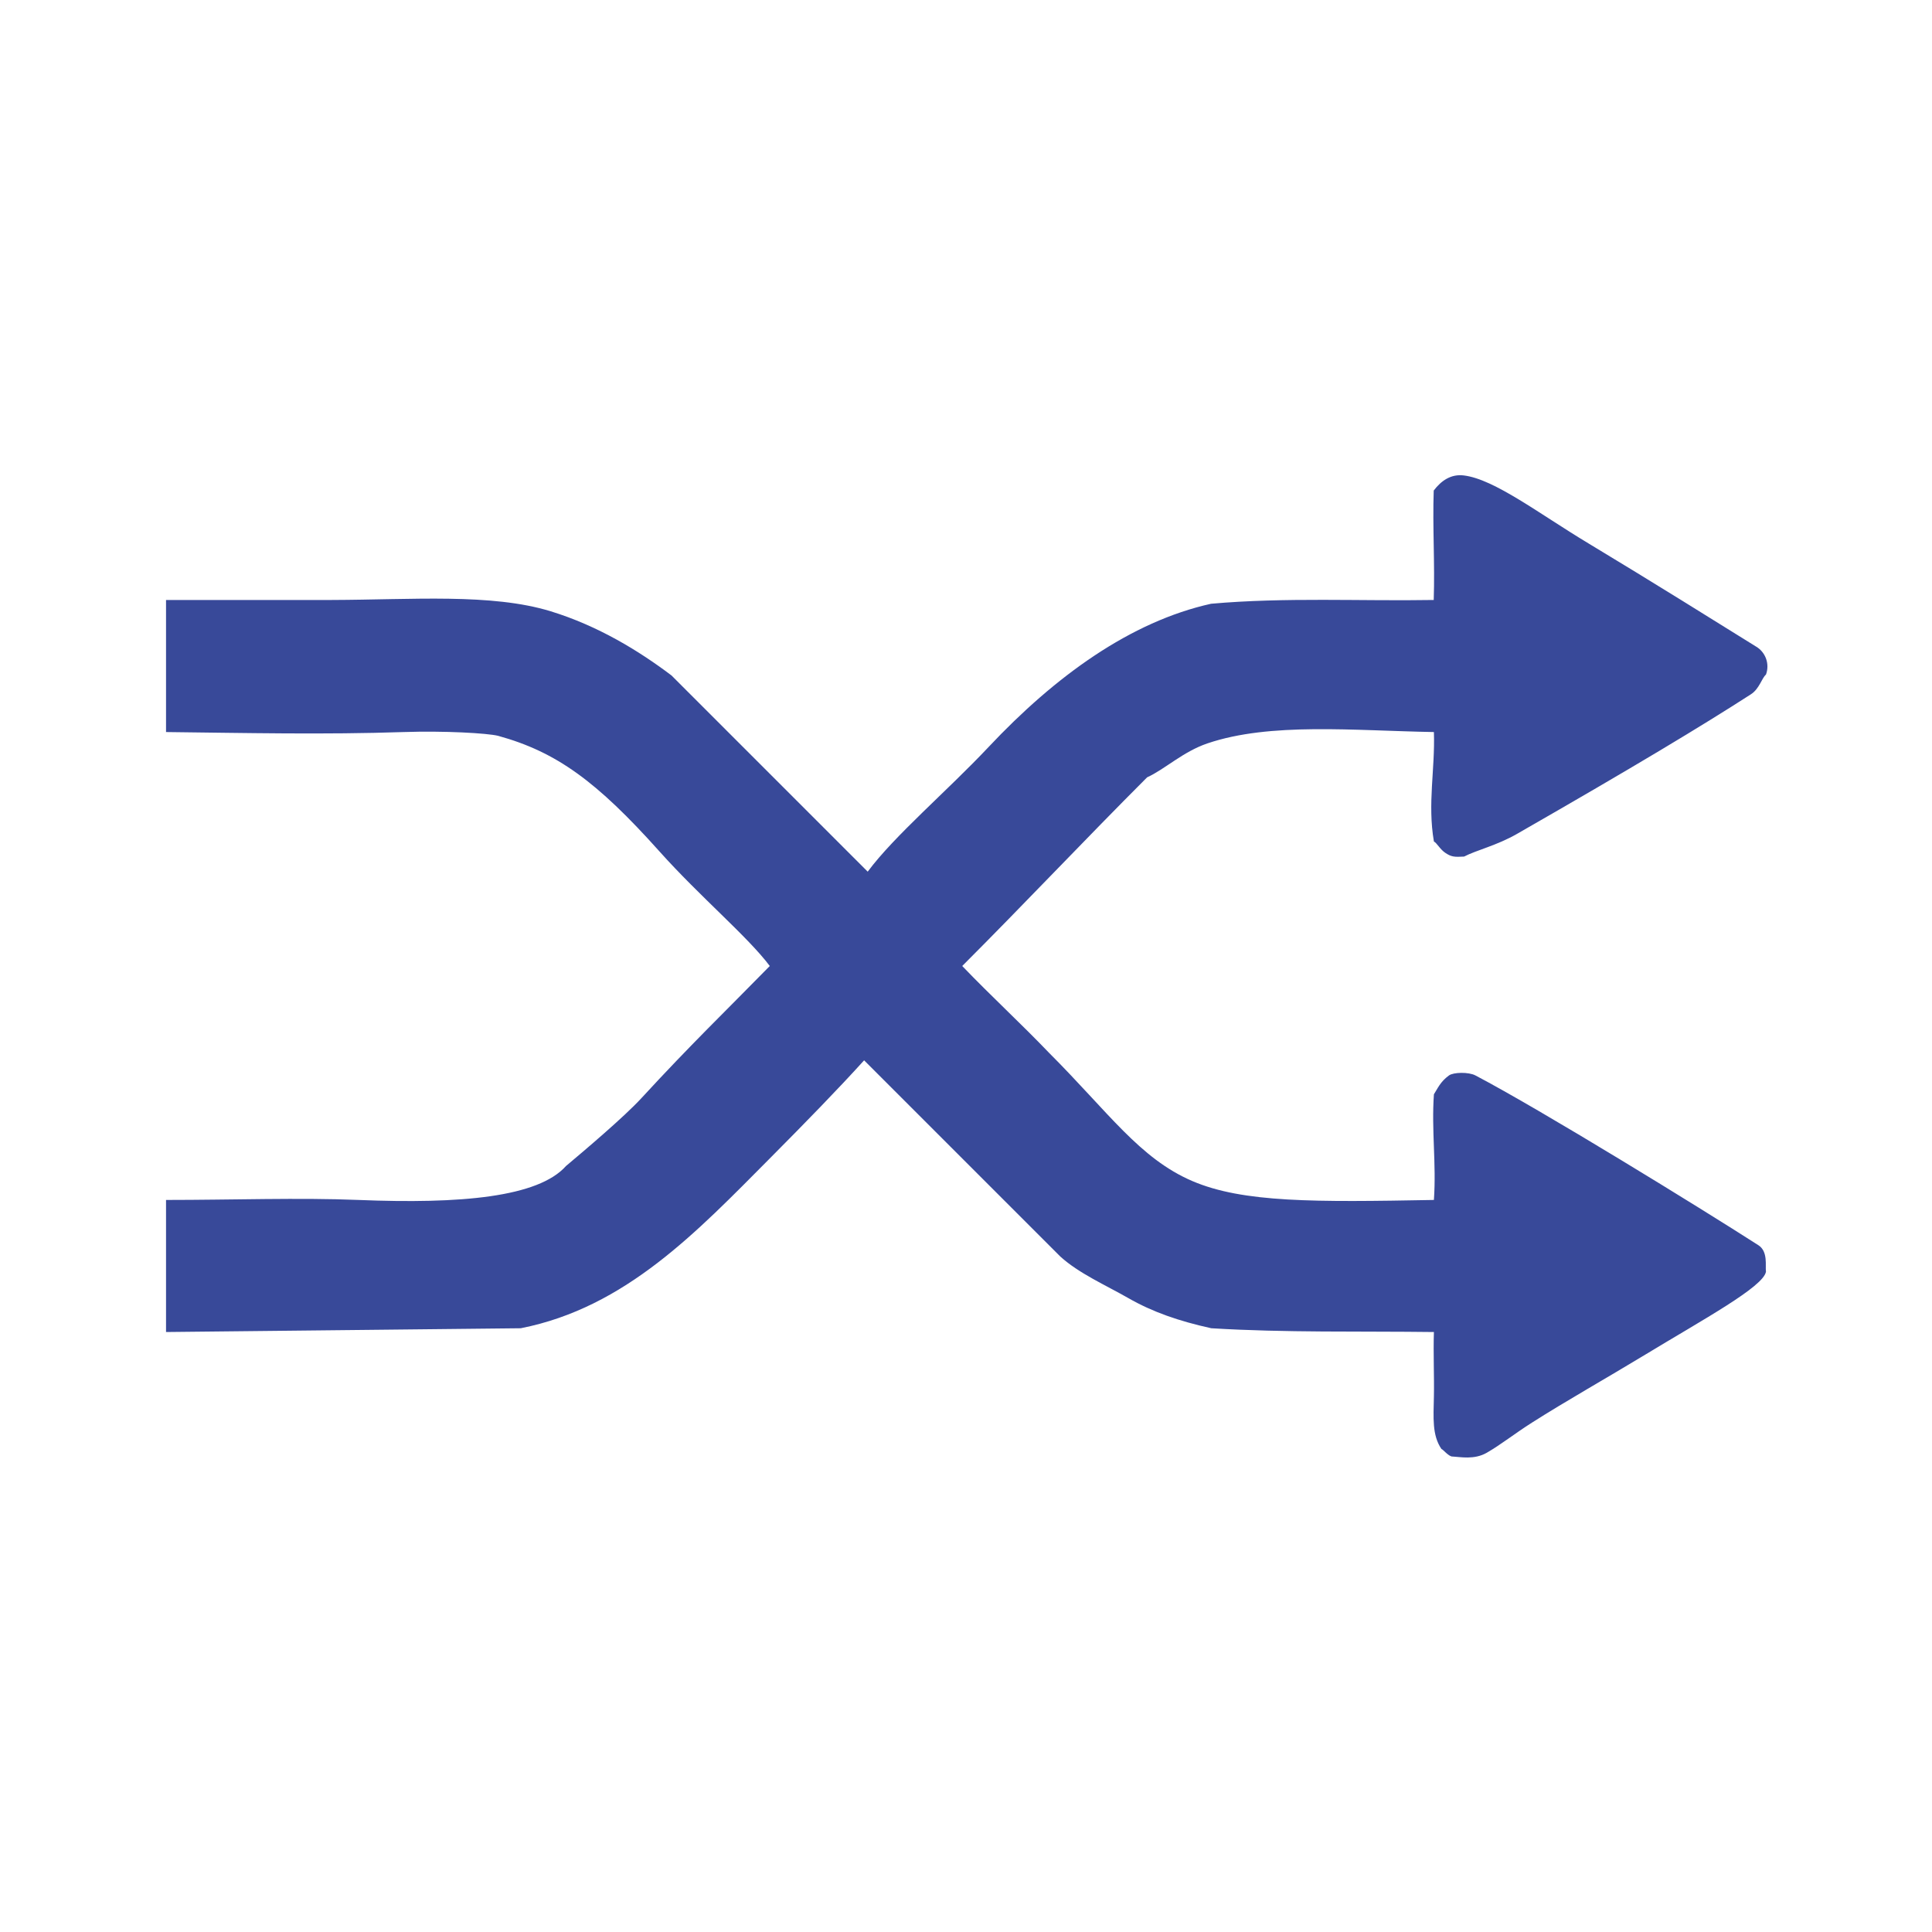
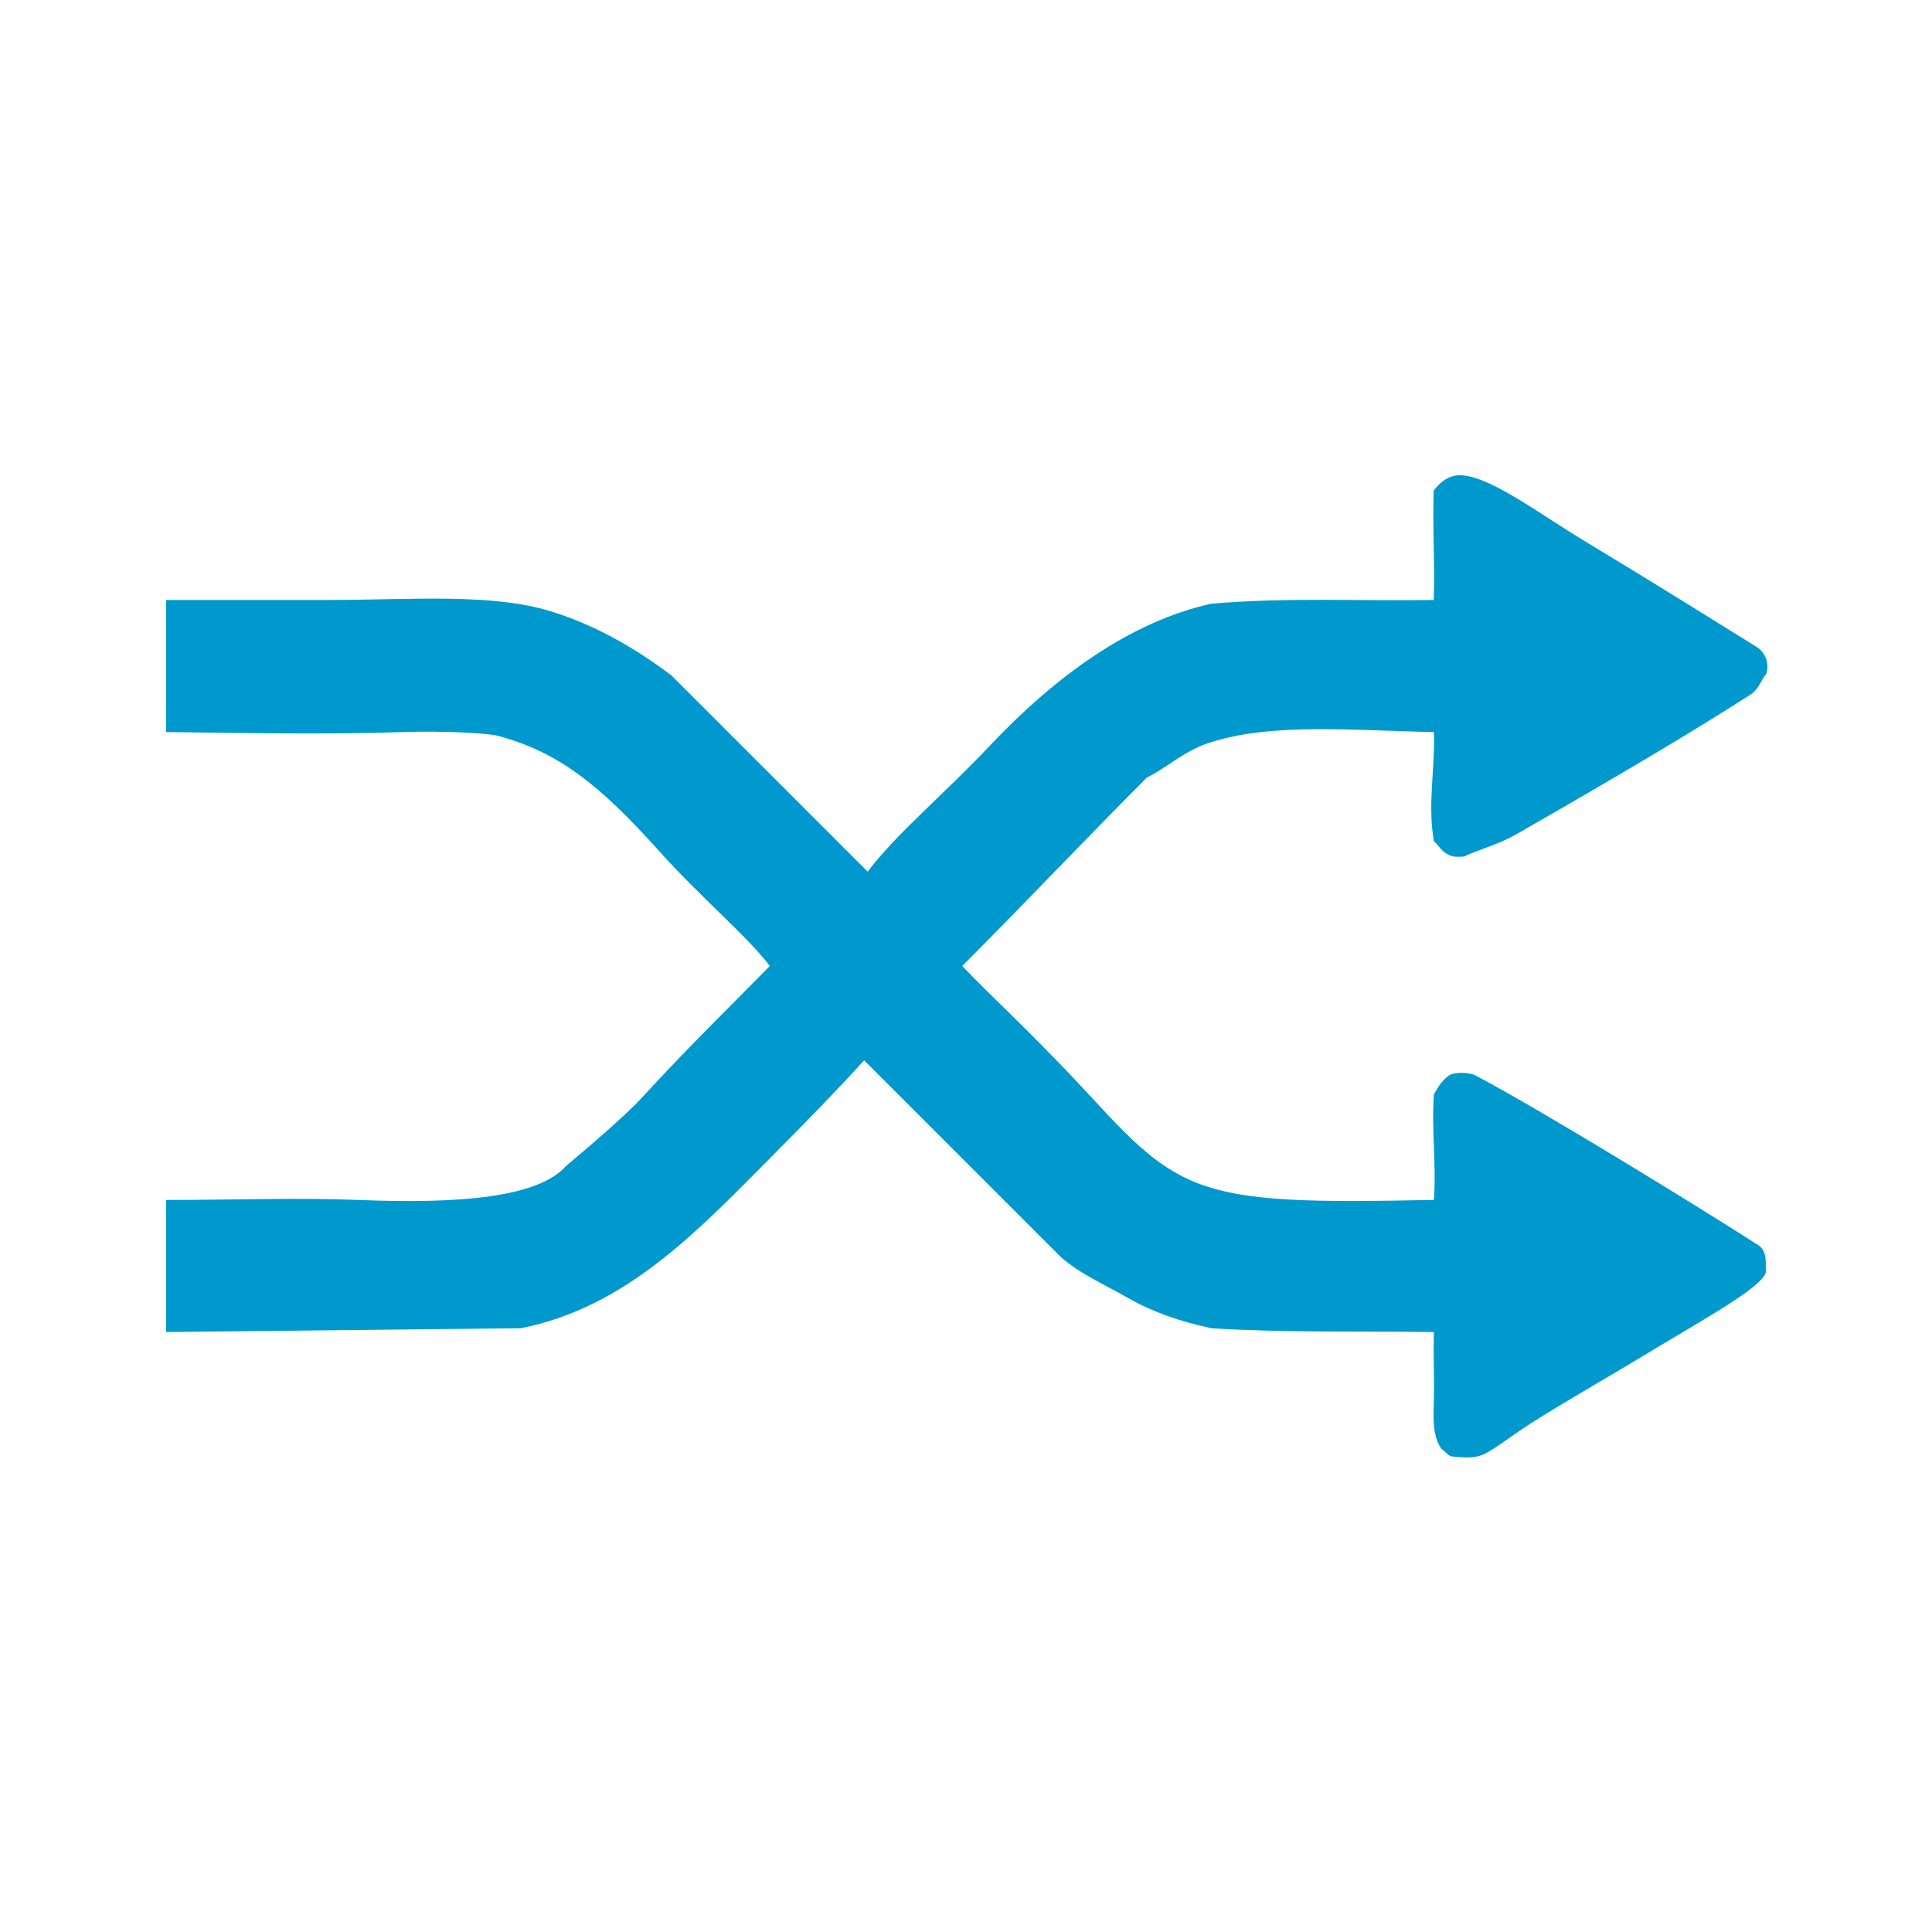
<svg xmlns="http://www.w3.org/2000/svg" id="Livello_1" data-name="Livello 1" viewBox="0 0 512 512">
  <defs>
-     <style>.cls-1{fill:none;}.cls-1,.cls-2{fill-rule:evenodd;}.cls-2{fill:#384999;}</style>
+     <style>.cls-1{fill:none;}.cls-2{fill:#0099cd;fill-rule:evenodd;}</style>
  </defs>
-   <path class="cls-1" d="M50,140H562V652H50Z" transform="translate(-50 -140)" />
-   <path class="cls-2" d="M94,299v35c21.09.24,41.92.71,63,0,10.72-.36,22.12.29,25,1,15.45,4.26,26.14,12.06,42.77,30.64,10.73,12,23.37,22.56,29.23,30.36-12,12.25-20.91,20.78-34,35-4.59,5-15.24,14-20,18-7.37,8.28-27.94,10.1-55,9-15.68-.64-33.42,0-51,0v35l94-1c27.81-5.48,46.74-25.63,66-45,9.55-9.61,18.09-18.37,25-26l52,52c4.93,4.47,11.95,7.54,18,11,6.49,3.72,13.46,6.11,22,8,19.72,1.2,39.34.75,59,1-.19,5.76.11,11.93,0,17-.12,5.81-.5,10.33,2,14,.33,0,2,2.13,3,2,1.93.09,5.69.91,9-1,3.85-2.22,7.28-5,12-8,9-5.73,19.84-11.84,30-18,15.35-9.32,31.37-18,32-22-.23-1.44.62-5.32-2-7-15.57-10-57.64-35.89-75-45-1.81-.95-5.81-.86-7,0-2.33,1.69-3,3.46-4,5-.67,9.67.67,18.33,0,28-31.62.58-50.54.75-64-5-14-6-22.23-18.23-38-34-7.67-8-15.33-15-23-23,16.33-16.33,32.67-33.67,49-50,4.67-2.12,9.5-6.8,16-9,16.66-5.64,38.73-3.37,60-3,.33,10-1.73,18.91,0,29,.81.43,1.61,2.06,3,3,1.57,1.07,2.42,1.16,5,1,3.3-1.72,8.61-2.91,14-6,31.19-17.88,49-28.62,62-37,2.26-1.45,2.88-4.29,4-5.23a6.15,6.15,0,0,0-2.77-7.51c-9.8-6.1-27.85-17.37-44.28-27.26-13.05-7.85-24.89-17-33-18-3.4-.43-6,1.36-8,4-.33,9.67.33,19.33,0,29-19.33.33-39.32-.75-59,1-21.33,4.74-41.27,19.14-59,38-11,11.68-24.85,23.39-32,33l-52-52c-8.68-6.56-19.5-13.16-32-17-15.66-4.81-36.67-3.06-58-3C122.9,299,107.35,299,94,299Z" transform="translate(-50 -140)" />
+   <path class="cls-1" d="M0,0H512V512H0Z" />
+   <path class="cls-2" d="M44,159v35c21.09.24,41.92.71,63,0,10.72-.36,22.12.29,25,1,15.45,4.26,26.14,12.06,42.77,30.64,10.73,12,23.37,22.56,29.23,30.36-12,12.25-20.91,20.78-34,35-4.59,5-15.24,14-20,18-7.37,8.28-27.94,10.1-55,9-15.68-.64-33.42,0-51,0v35l94-1c27.81-5.48,46.74-25.63,66-45,9.55-9.61,18.09-18.37,25-26l52,52c4.93,4.47,11.95,7.54,18,11,6.49,3.72,13.46,6.11,22,8,19.72,1.2,39.34.75,59,1-.19,5.76.11,11.93,0,17-.12,5.81-.5,10.33,2,14,.33,0,2,2.13,3,2,1.93.09,5.69.91,9-1,3.85-2.22,7.28-5,12-8,9-5.73,19.84-11.84,30-18,15.35-9.32,31.37-18,32-22-.23-1.44.62-5.32-2-7-15.57-10-57.64-35.89-75-45-1.81-.95-5.81-.86-7,0-2.33,1.69-3,3.46-4,5-.67,9.67.67,18.33,0,28-31.62.58-50.54.75-64-5-14-6-22.23-18.23-38-34-7.67-8-15.33-15-23-23,16.33-16.33,32.67-33.67,49-50,4.67-2.12,9.5-6.8,16-9,16.66-5.64,38.73-3.37,60-3,.33,10-1.73,18.91,0,29,.81.43,1.61,2.06,3,3,1.57,1.07,2.42,1.16,5,1,3.3-1.72,8.61-2.91,14-6,31.19-17.88,49-28.62,62-37,2.26-1.45,2.88-4.29,4-5.23a6.15,6.15,0,0,0-2.77-7.51c-9.8-6.1-27.85-17.37-44.28-27.26-13.05-7.85-24.89-17-33-18-3.4-.43-6,1.36-8,4-.33,9.67.33,19.33,0,29-19.33.33-39.32-.75-59,1-21.33,4.74-41.27,19.14-59,38-11,11.68-24.85,23.39-32,33l-52-52c-8.68-6.56-19.5-13.16-32-17-15.66-4.81-36.67-3.06-58-3Z" />
</svg>
